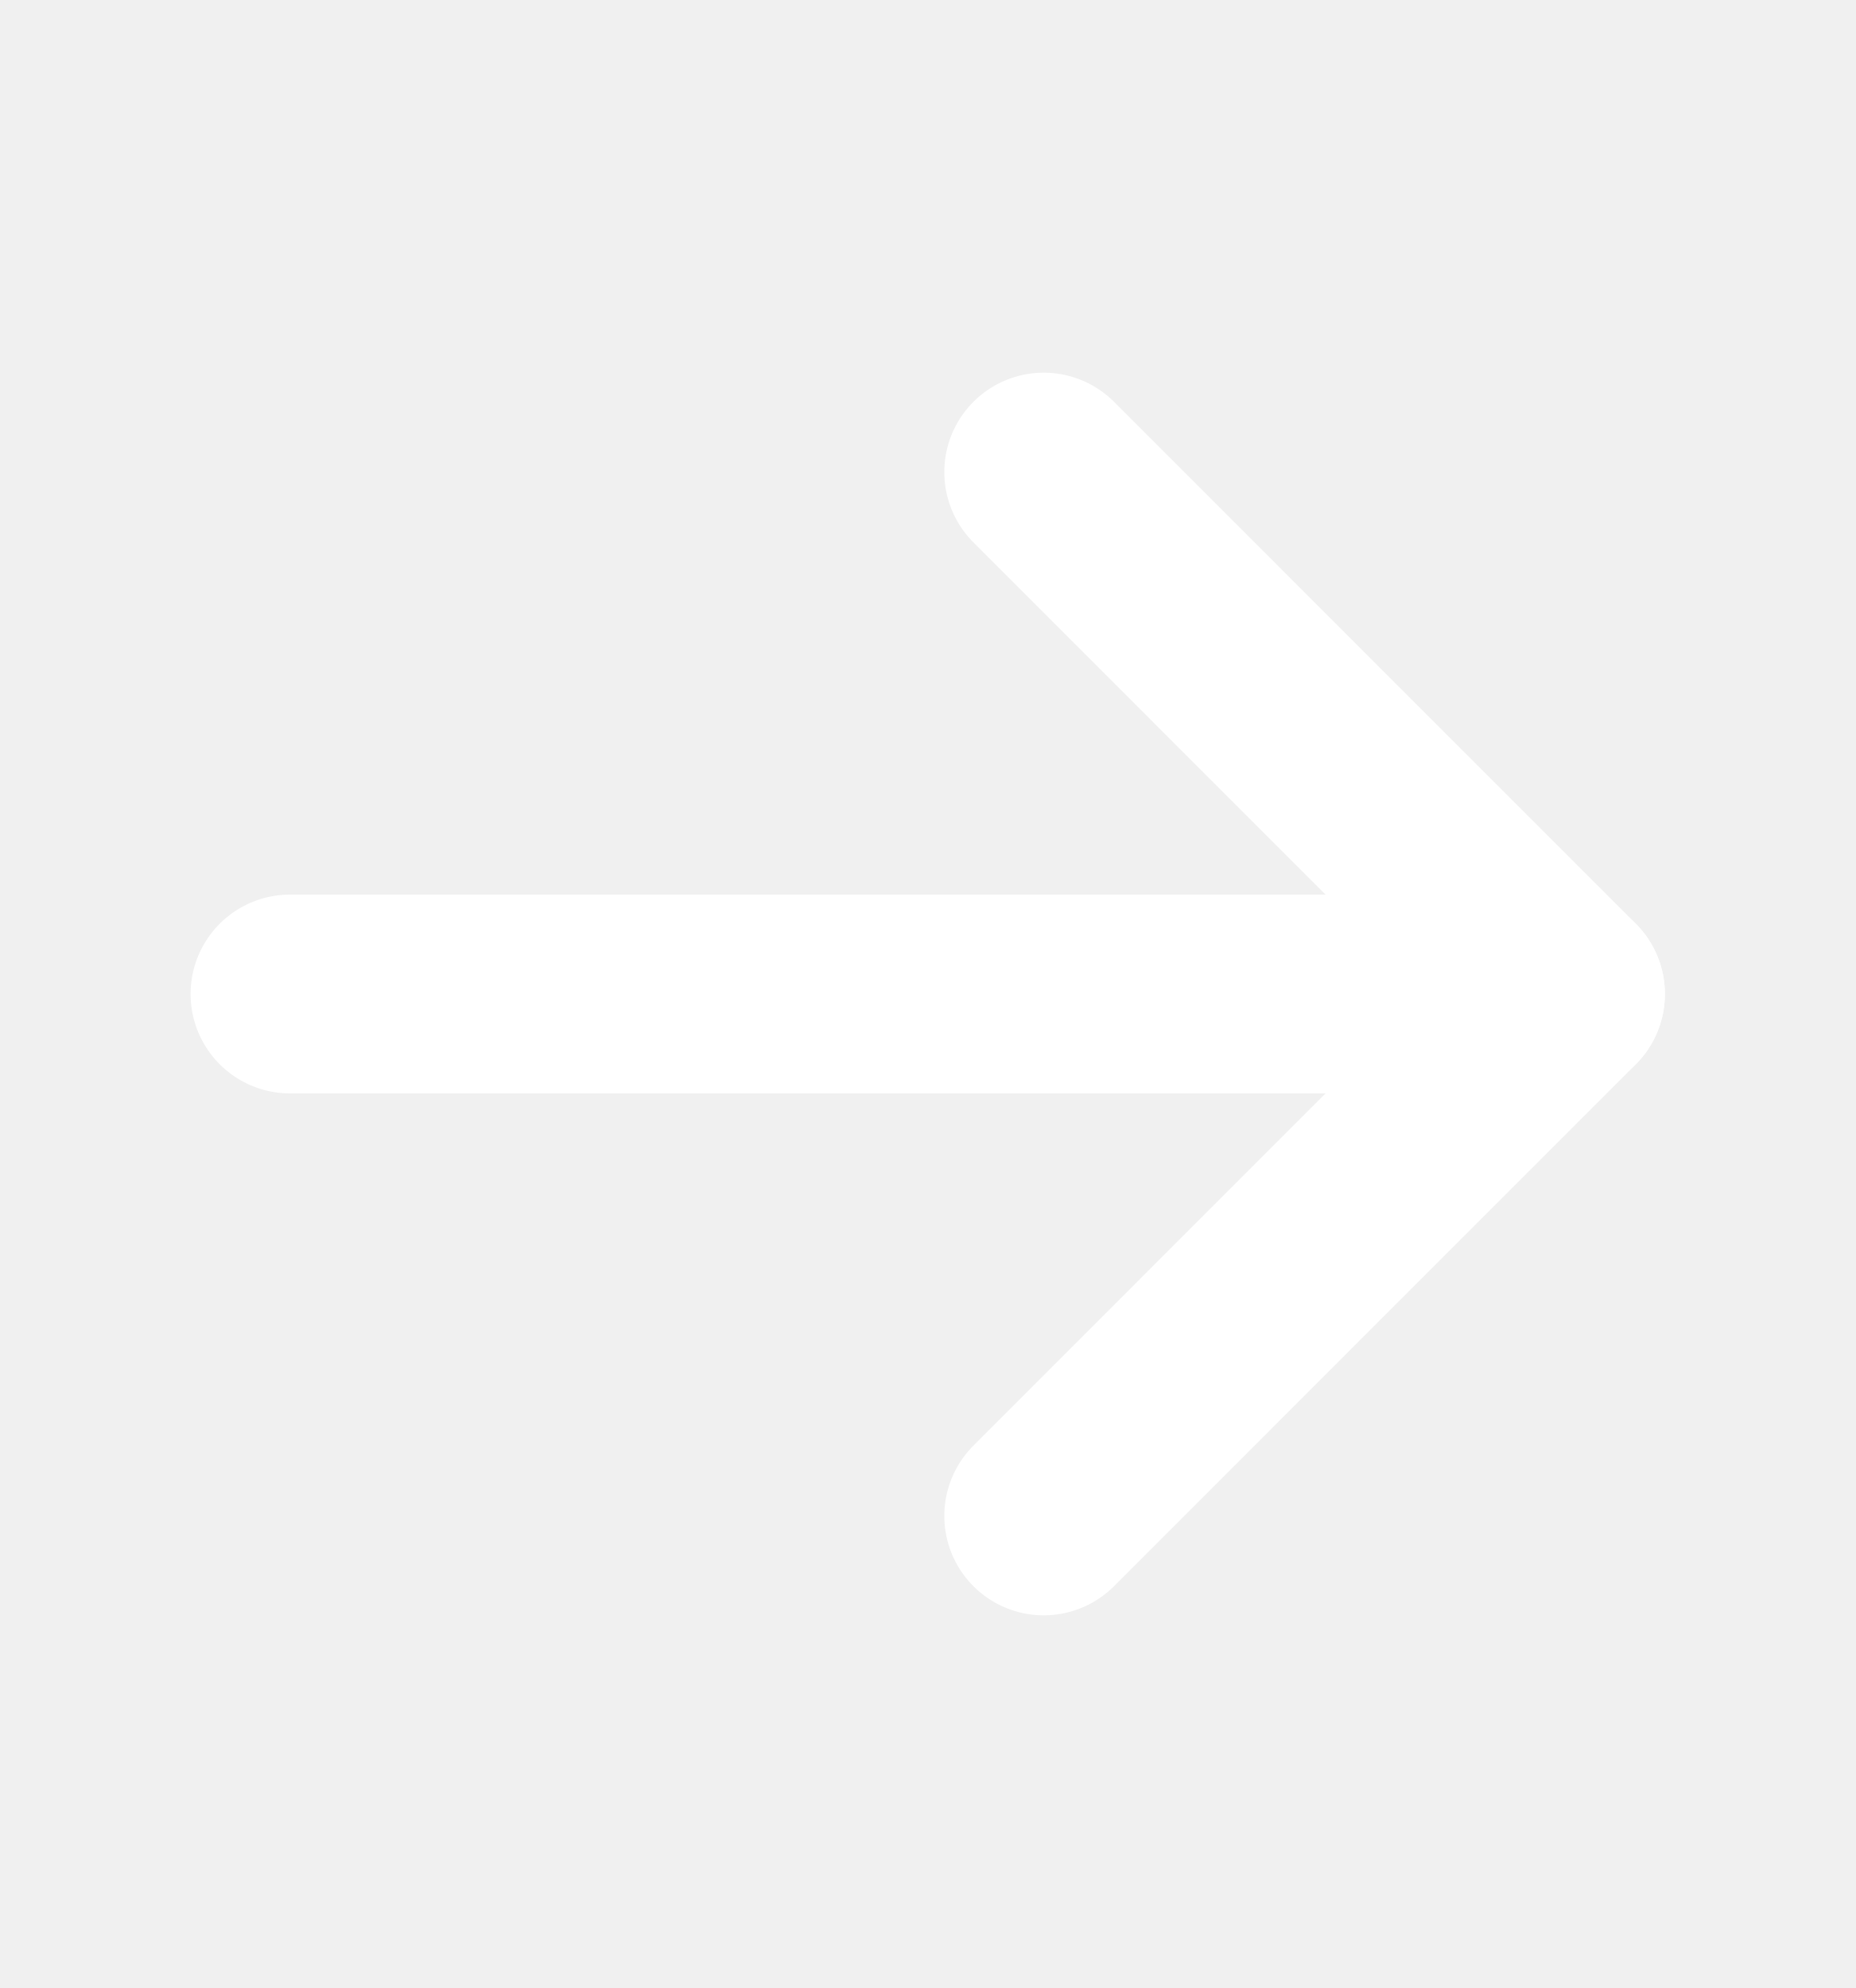
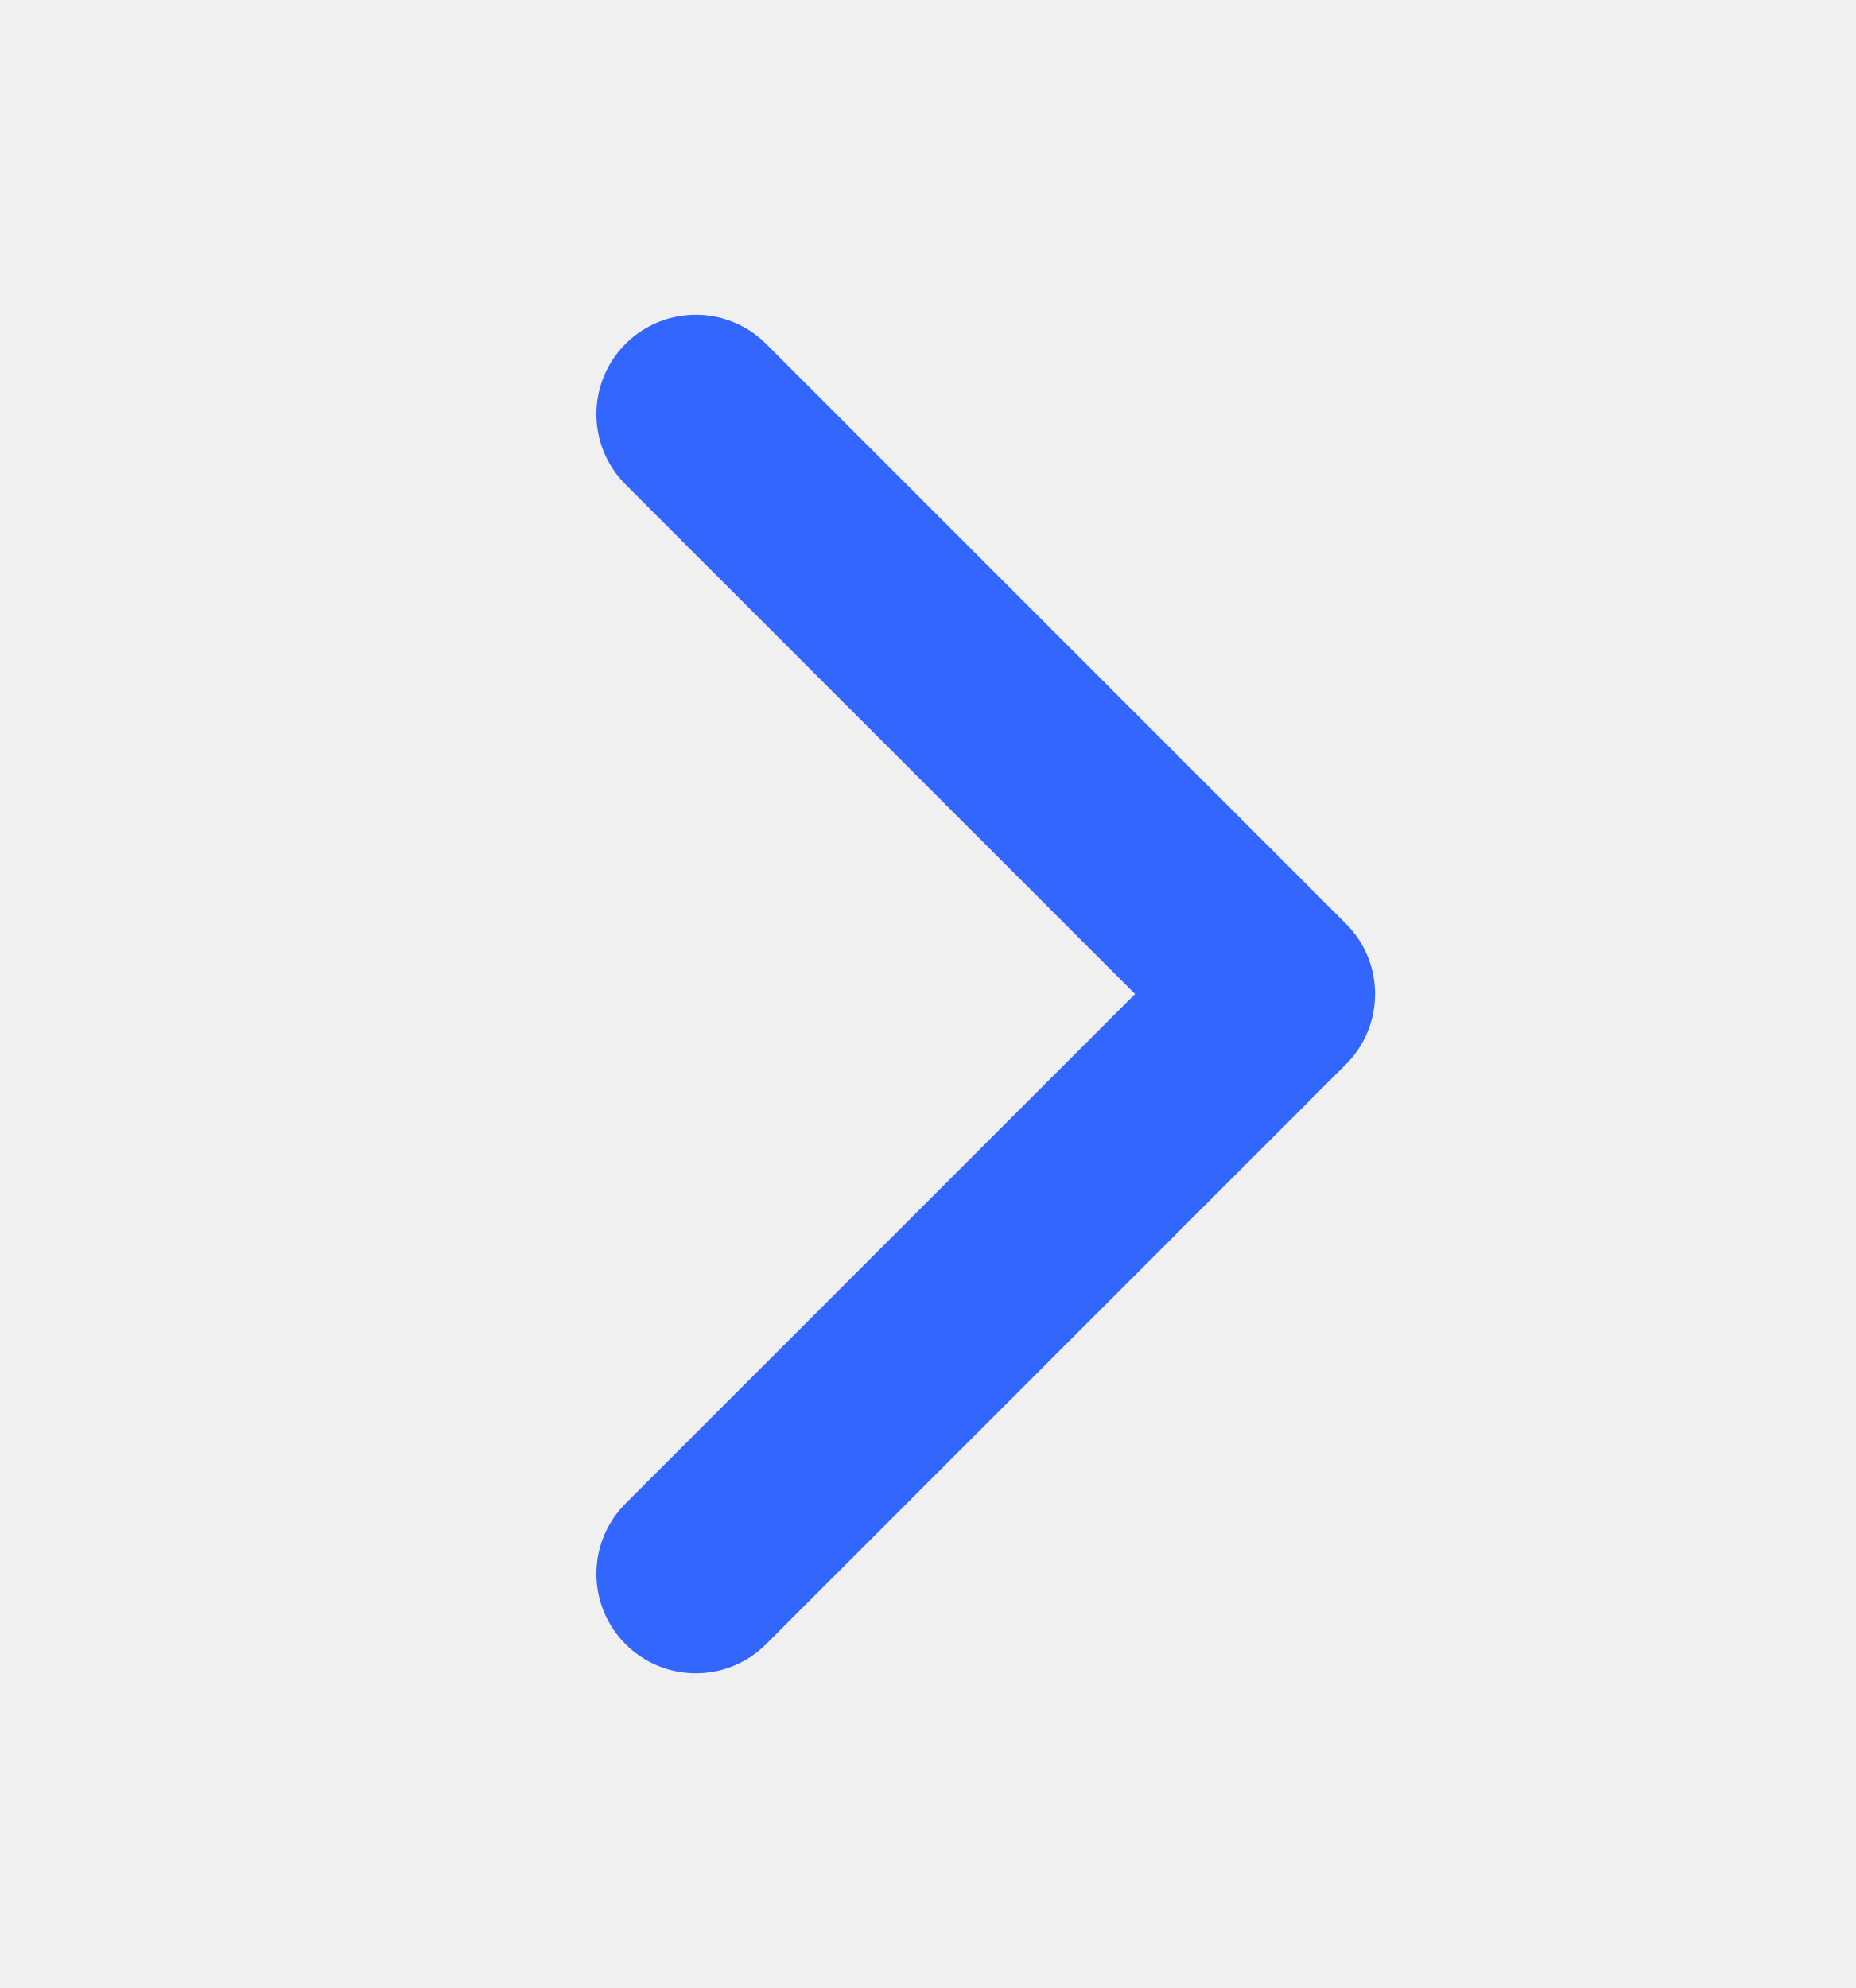
<svg xmlns="http://www.w3.org/2000/svg" width="14" height="15" viewBox="0 0 14 15" fill="none">
-   <g clip-path="url(#clip0_6002_9)">
-     <path d="M2.188 7.5H11.812" stroke="white" stroke-width="1.5" stroke-linecap="round" stroke-linejoin="round" />
-     <path d="M7.875 3.562L11.812 7.5L7.875 11.438" stroke="white" stroke-width="1.5" stroke-linecap="round" stroke-linejoin="round" />
+   <g clip-path="url(#clip0_45_240)">
+     <path d="M5.25 3.125L9.625 7.5L5.25 11.875" stroke="#3366FF" stroke-width="1.5" stroke-linecap="round" stroke-linejoin="round" />
  </g>
  <defs>
-     <clipPath id="clip0_6002_9">
+     <clipPath id="clip0_45_240">
      <rect width="14" height="14" fill="white" transform="translate(0 0.5)" />
    </clipPath>
  </defs>
</svg>
